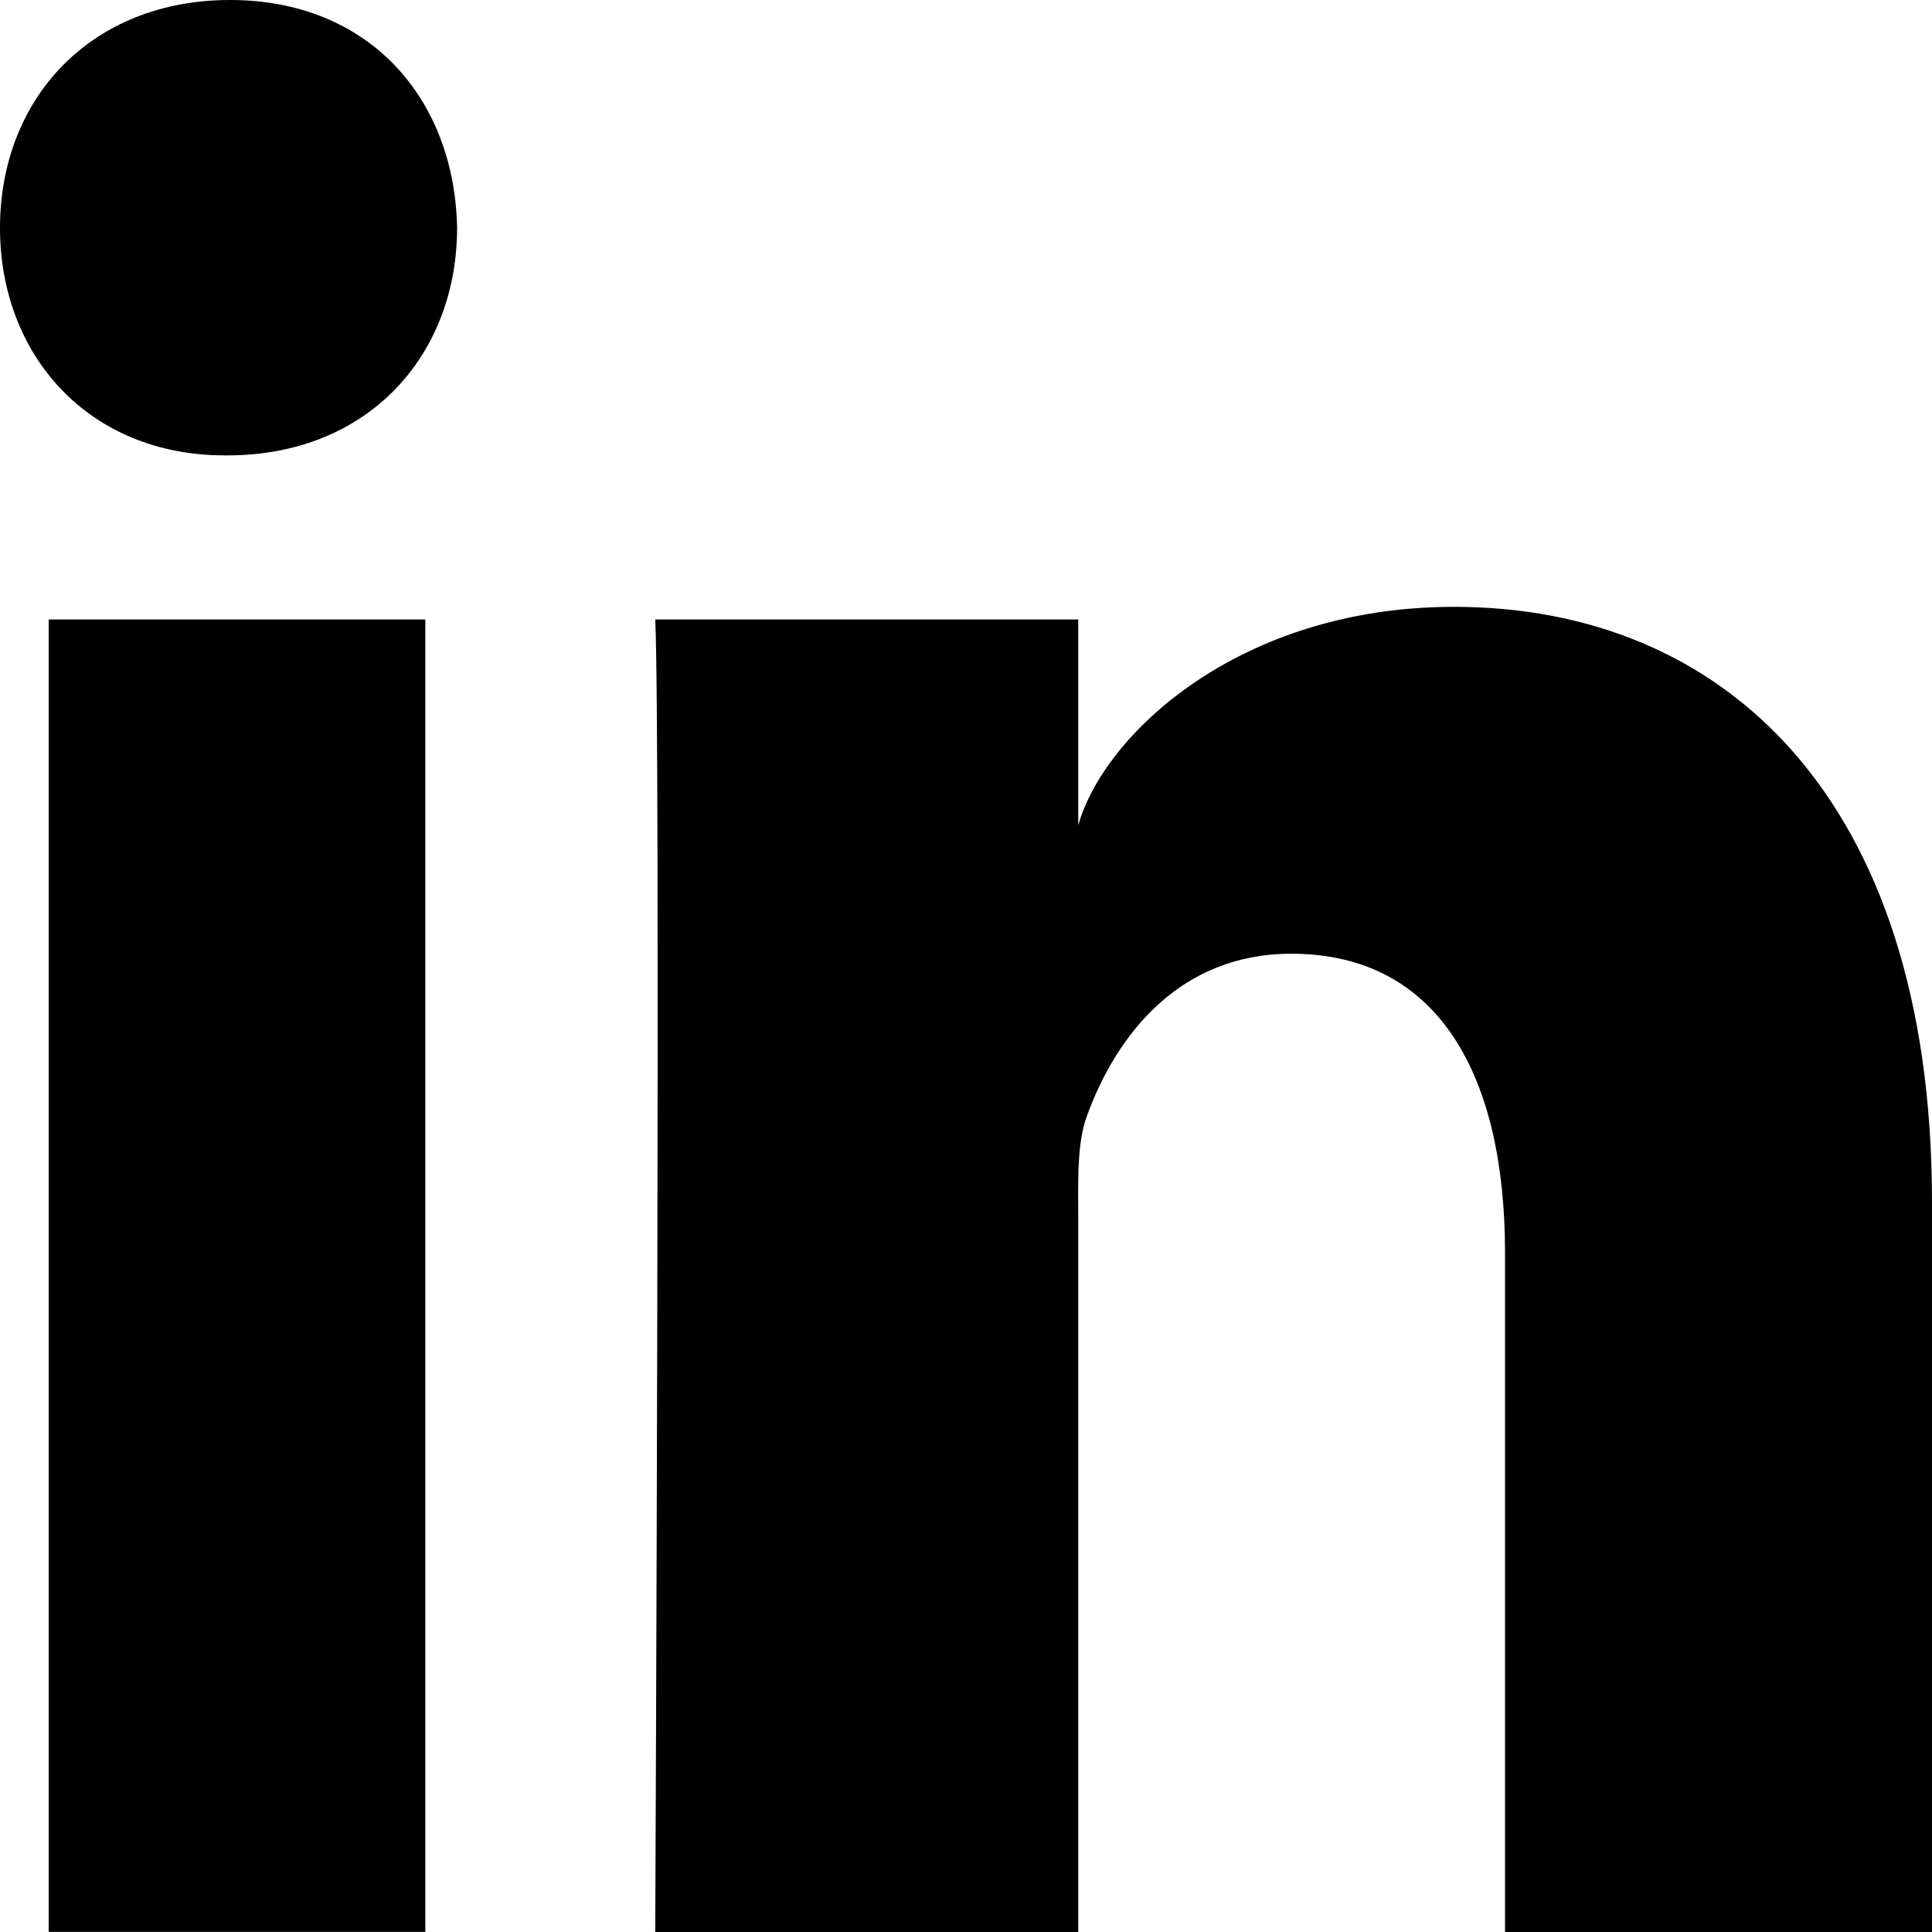
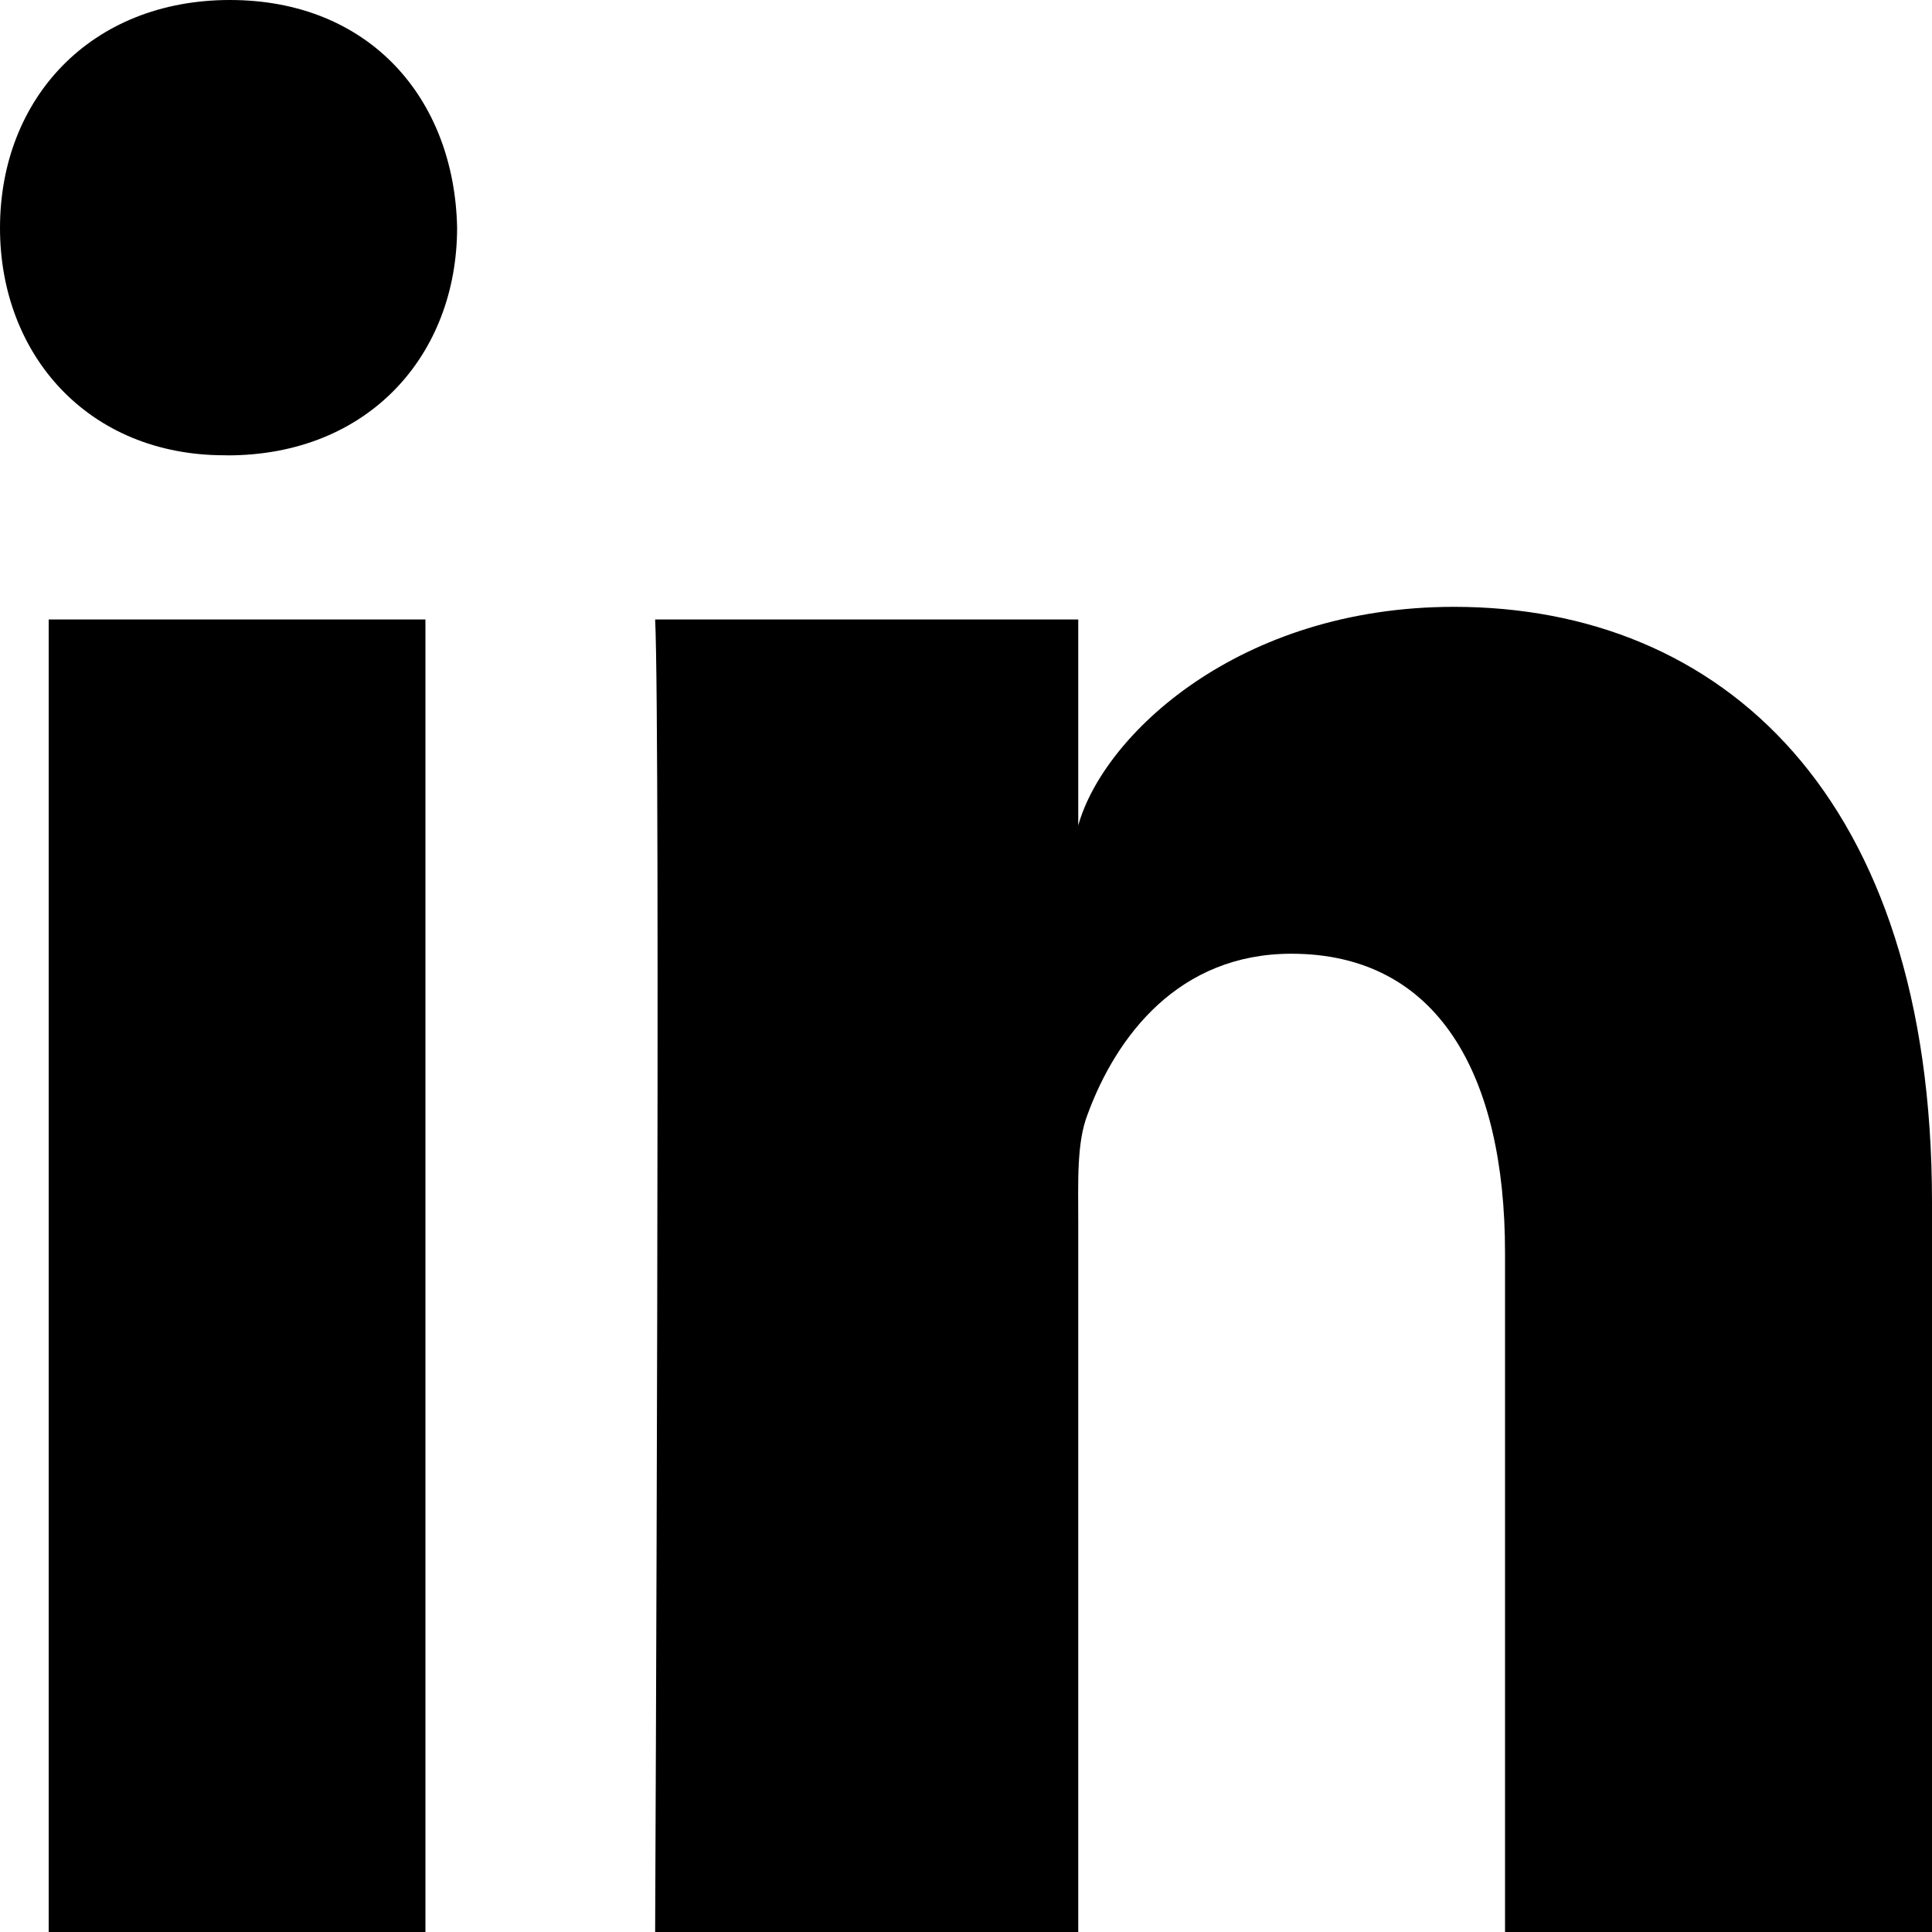
- <svg xmlns="http://www.w3.org/2000/svg" viewBox="0 0 20 20" version="1.1">
-   <g id="Social-Icons" stroke="none" stroke-width="1" fill="none" fill-rule="evenodd">
-     <g transform="translate(-432, -72)" id="linkedin" fill="#000000">
-       <g transform="translate(420, 60)">
-         <path d="M12.504,18.413 L16.403,18.413 L16.403,31.999 L12.504,31.999 L12.504,18.413 Z M14.354,16.714 L14.326,16.714 C12.915,16.714 12,15.675 12,14.36 C12,13.018 12.942,12 14.381,12 C15.819,12 16.704,13.015 16.732,14.356 C16.732,15.671 15.819,16.714 14.354,16.714 L14.354,16.714 Z M32,32 L27.58,32 L27.58,24.968 C27.58,23.128 26.888,21.873 25.368,21.873 C24.205,21.873 23.558,22.72 23.257,23.538 C23.144,23.83 23.162,24.238 23.162,24.648 L23.162,32 L18.783,32 C18.783,32 18.839,19.545 18.783,18.413 L23.162,18.413 L23.162,20.545 C23.421,19.613 24.82,18.282 27.053,18.282 C29.823,18.282 32,20.238 32,24.445 L32,32 L32,32 Z" id="Shape" />
-       </g>
-     </g>
-   </g>
+ <svg xmlns="http://www.w3.org/2000/svg" viewBox="0 0 20 20">
+   <path d="M.504 6.413h3.9V20h-3.9V6.412zm1.85-1.7h-.028C.916 4.714 0 3.676 0 2.36 0 1.018.942 0 2.38 0c1.44 0 2.324 1.015 2.352 2.356 0 1.315-.913 2.358-2.378 2.358zM20 20h-4.42v-7.032c0-1.84-.692-3.095-2.212-3.095-1.163 0-1.81.847-2.11 1.665-.114.292-.096.7-.096 1.11V20h-4.38s.057-12.455 0-13.587h4.38v2.132c.26-.932 1.658-2.263 3.89-2.263 2.77 0 4.948 1.956 4.948 6.163V20z" fill="#000" fill-rule="evenodd" />
</svg>
